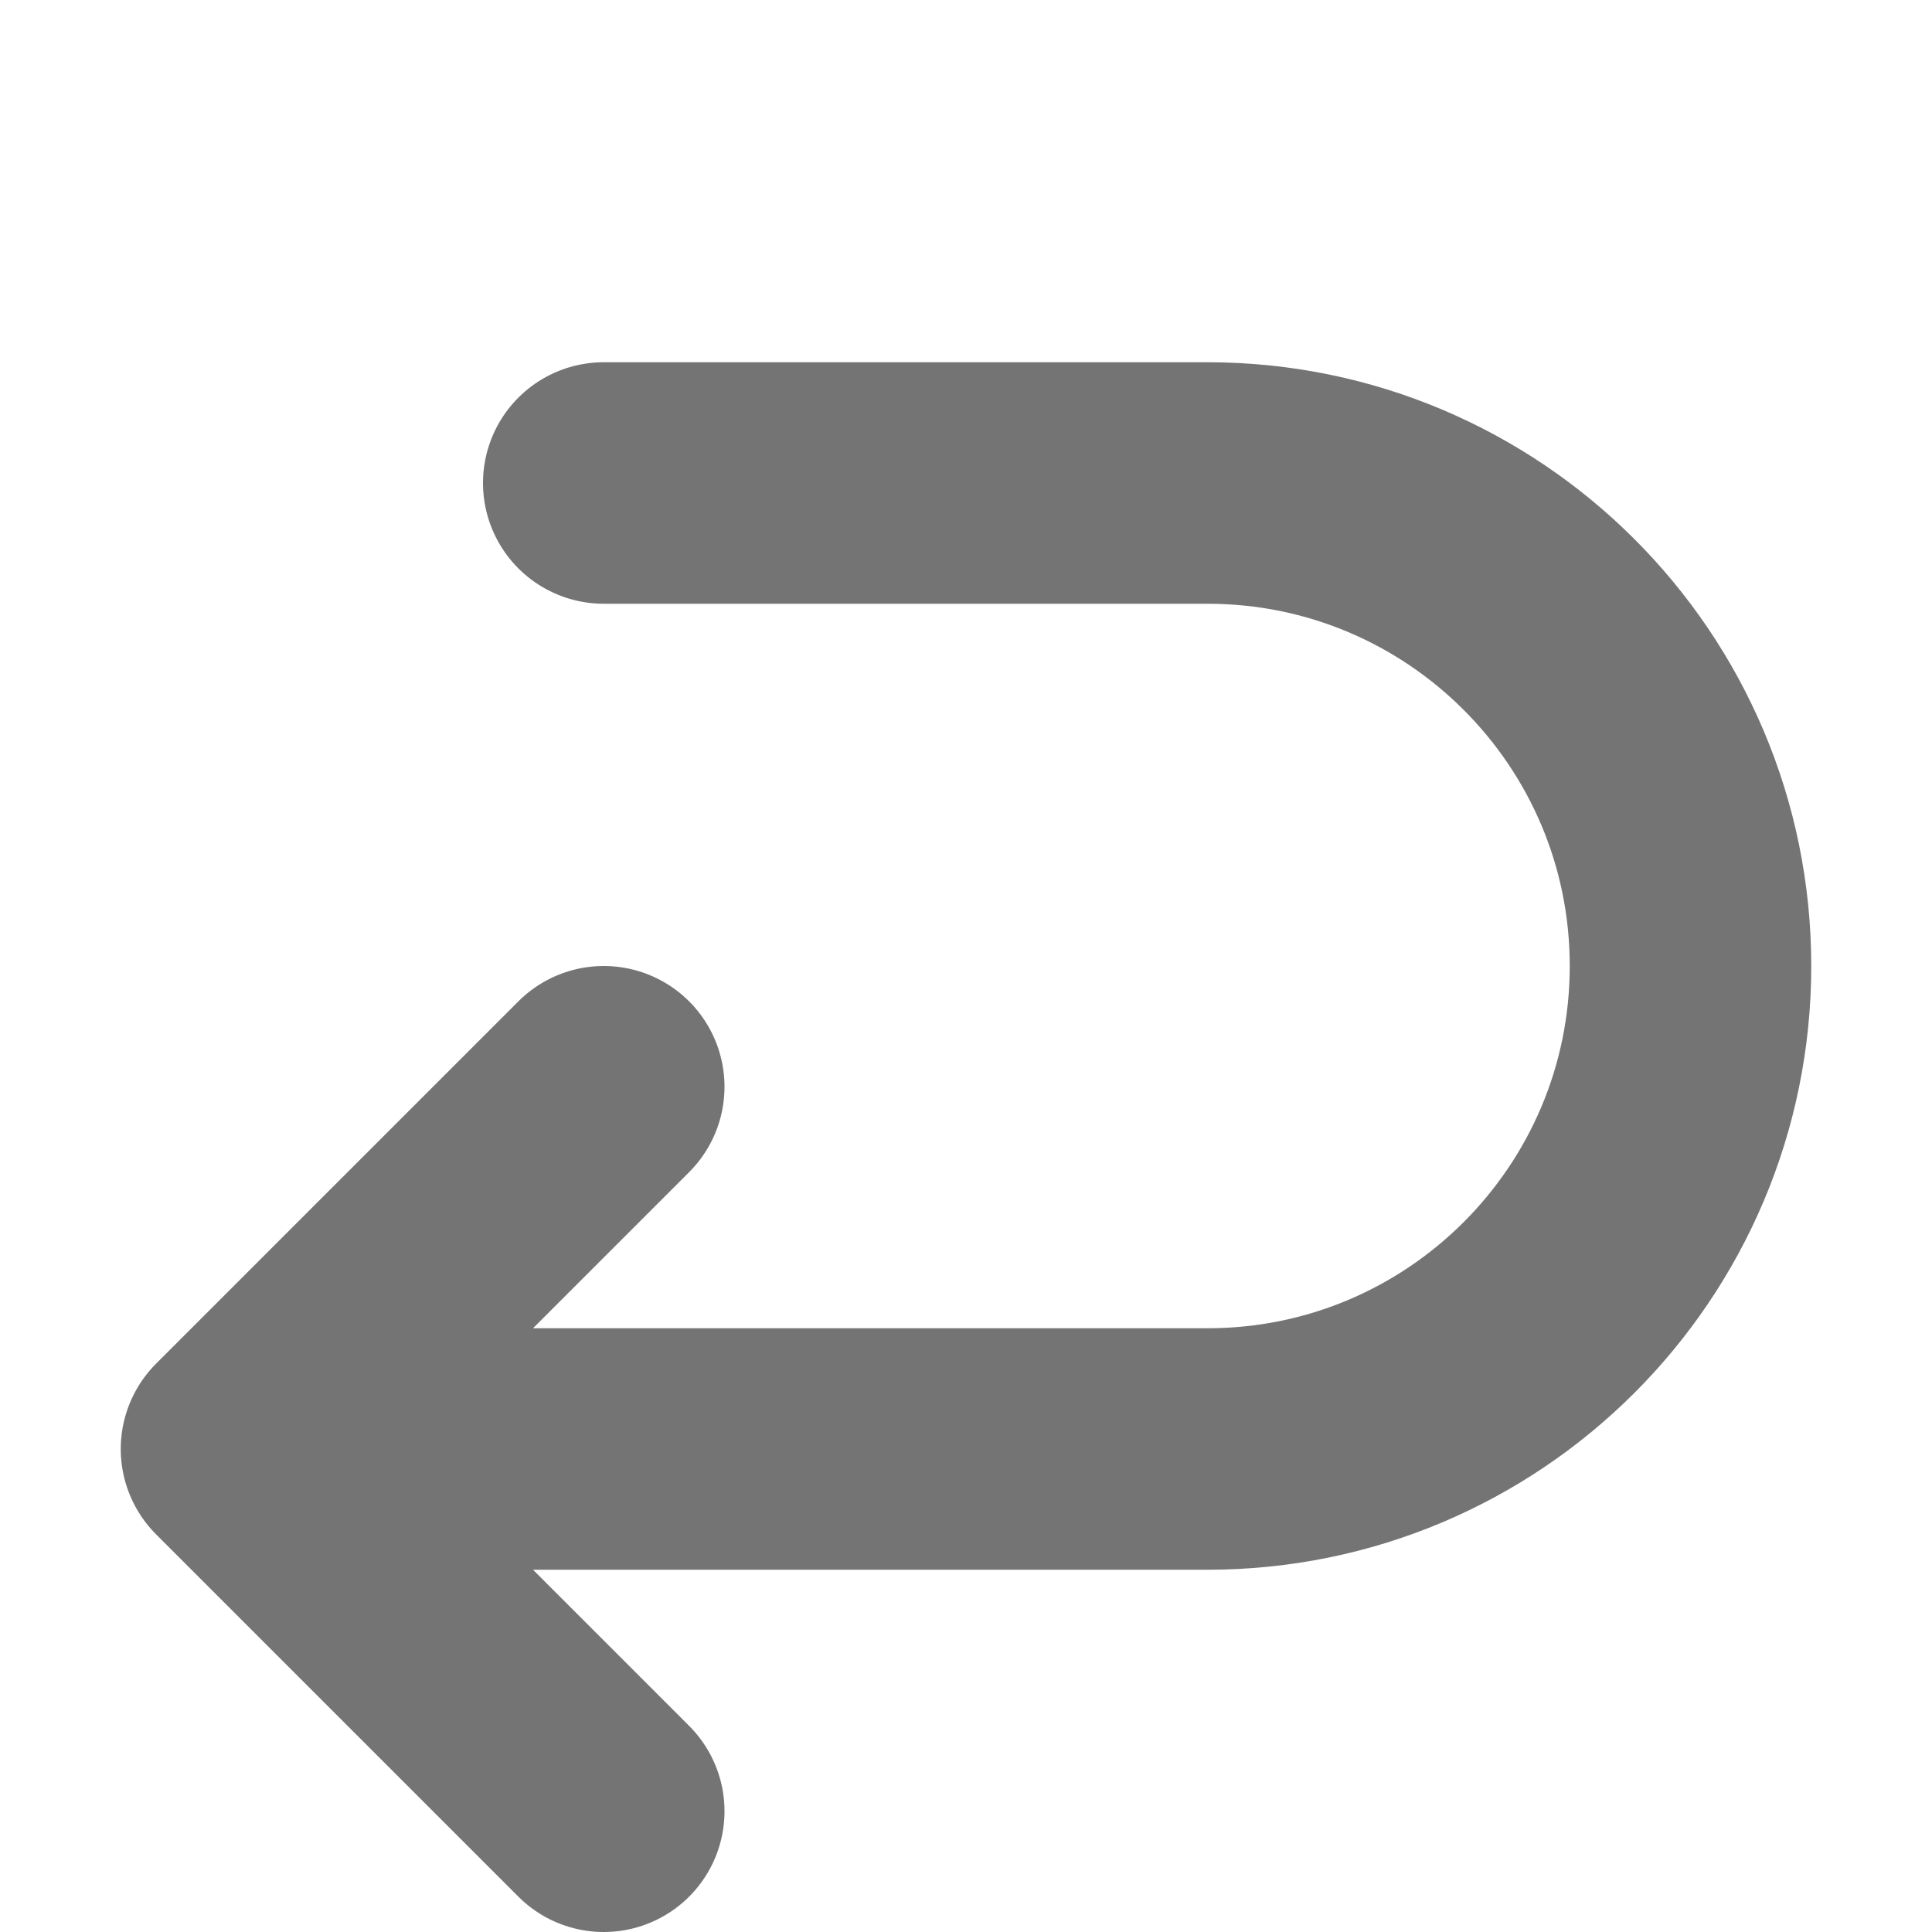
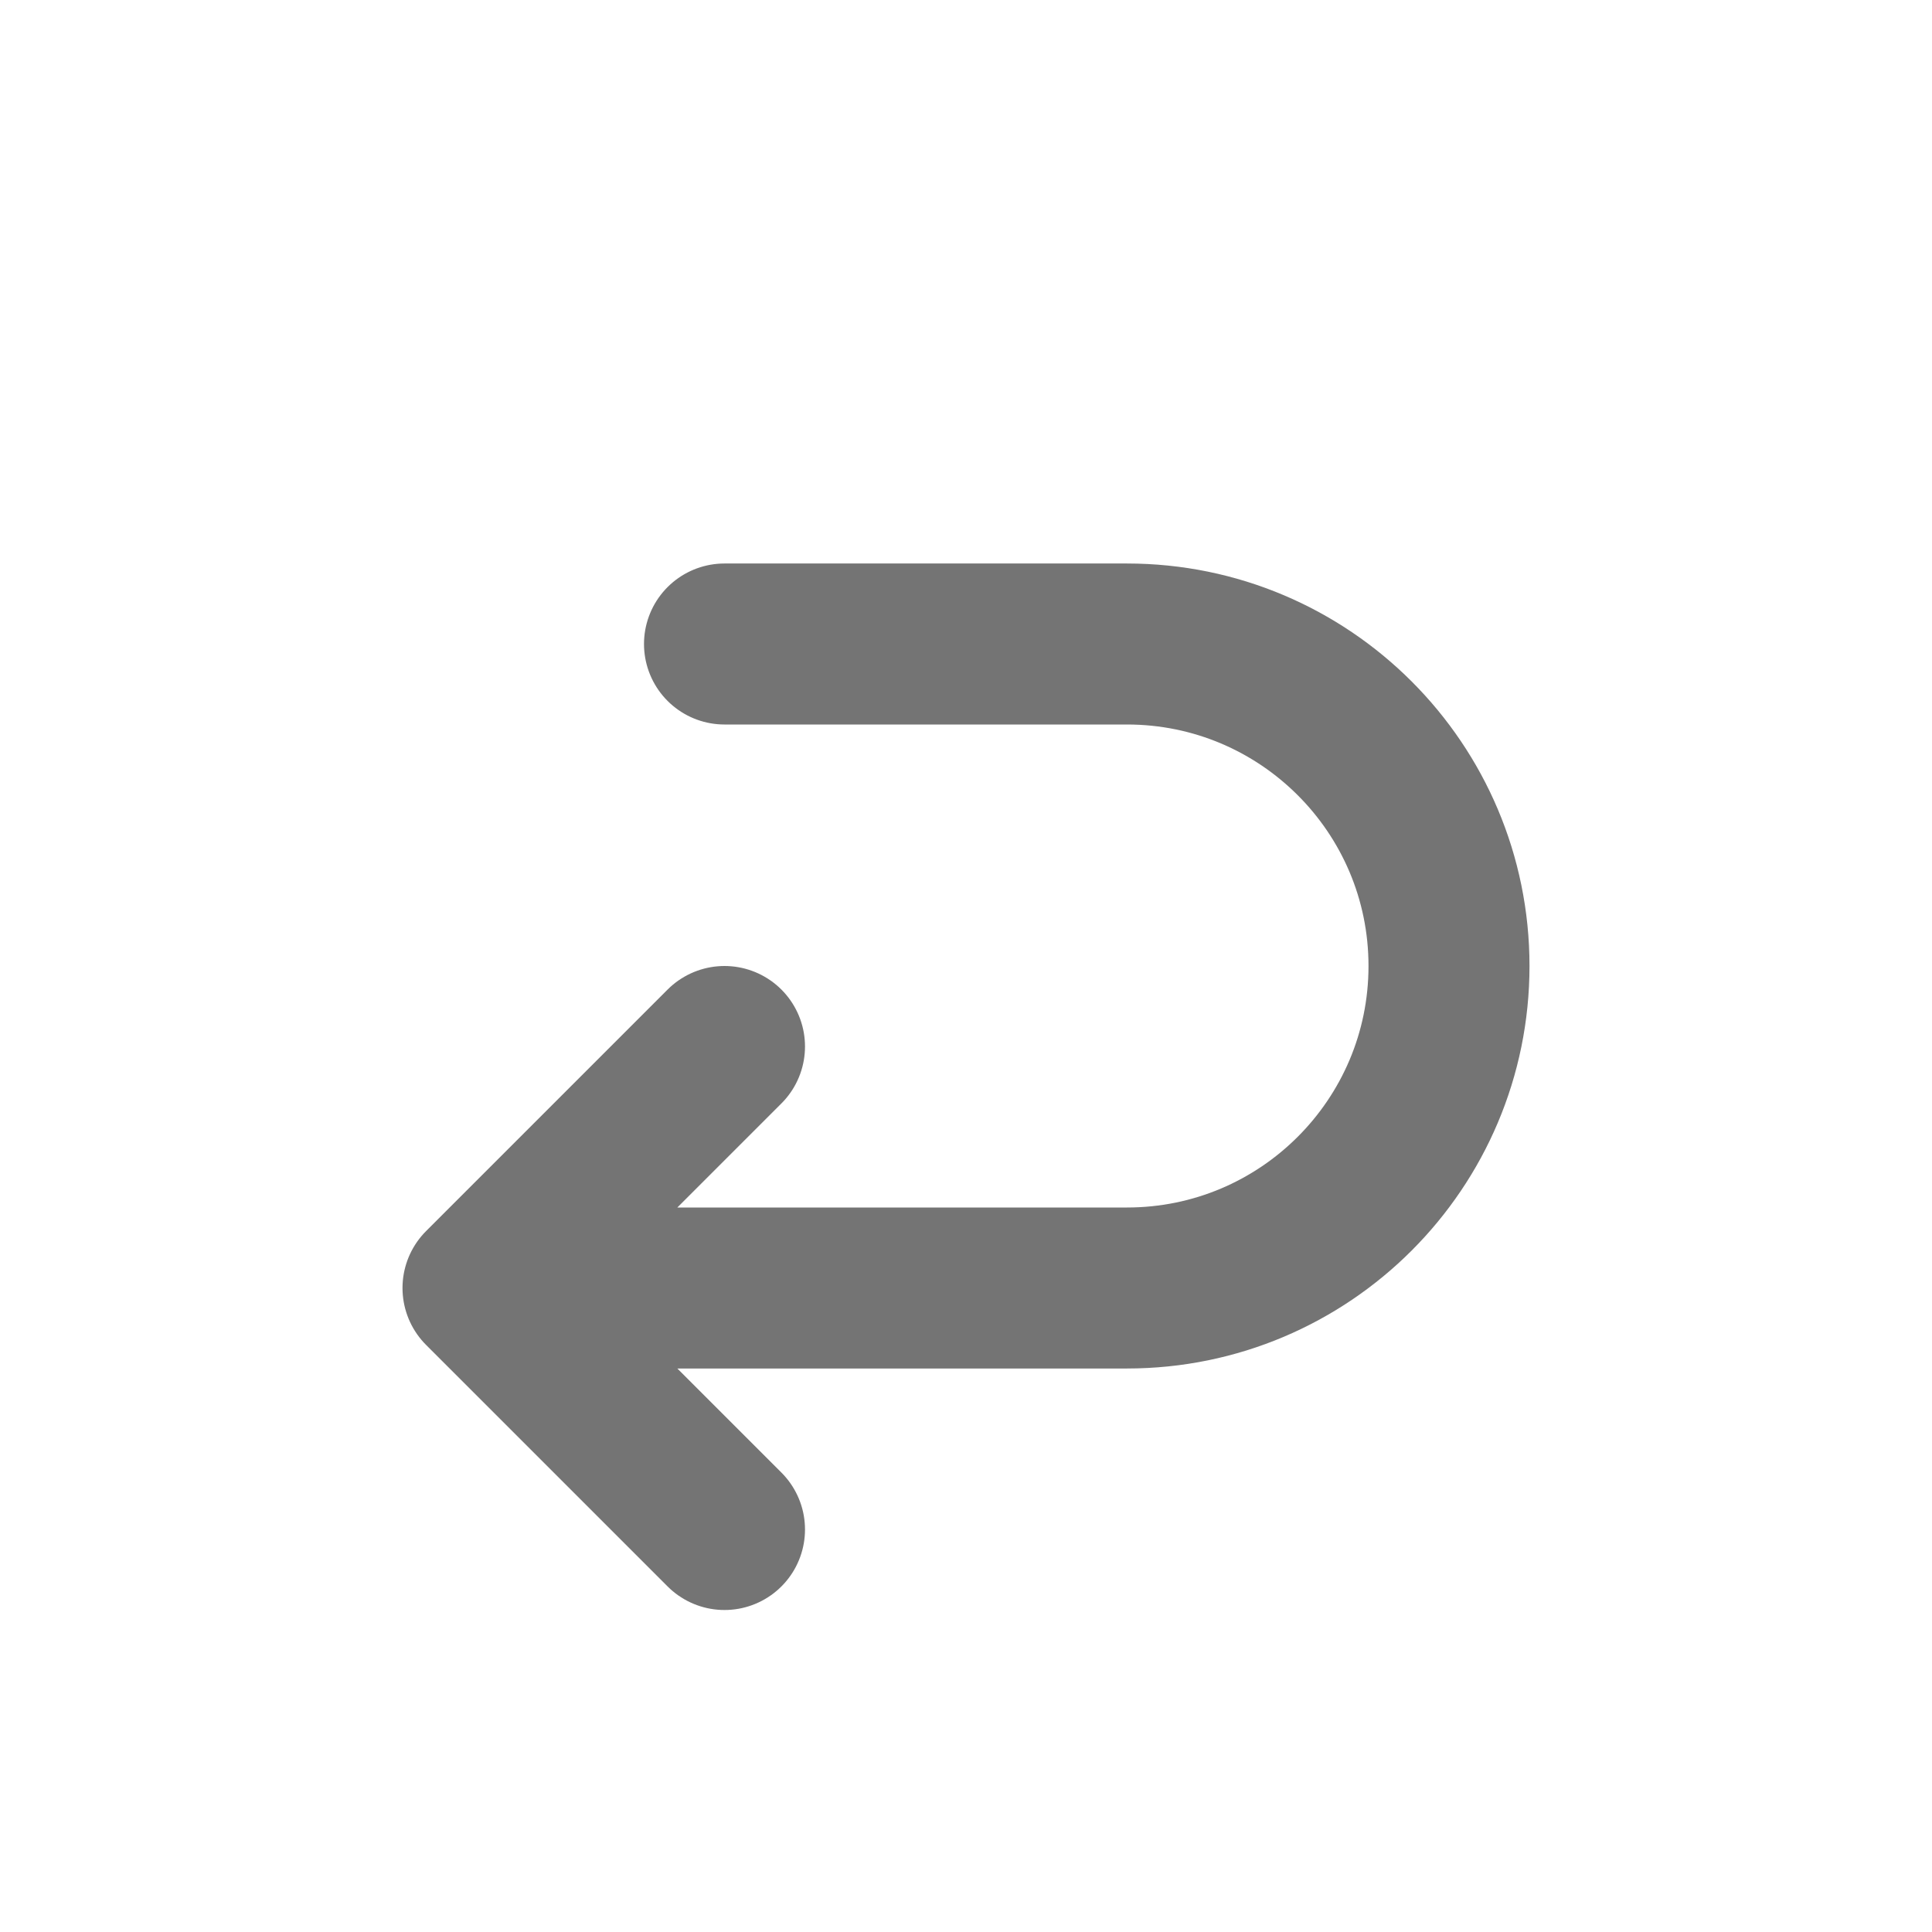
- <svg xmlns="http://www.w3.org/2000/svg" width="16" height="16" viewBox="0 0 16 16" fill="none">
-   <path d="M5 4H10C12.209 4 14 5.791 14 8V8C14 10.209 12.209 12 10 12H2M2 12L5 9M2 12L5 15" stroke="#747474" stroke-width="2" stroke-linecap="round" stroke-linejoin="round" />
+ <svg xmlns="http://www.w3.org/2000/svg" width="24" height="24" viewBox="0 0 24 24" fill="none">
+   <path d="M9 8H14C16.209 8 18 9.791 18 12V12C18 14.209 16.209 16 14 16H6M6 16L9 13M6 16L9 19" stroke="#747474" stroke-width="2" stroke-linecap="round" stroke-linejoin="round" />
</svg>
